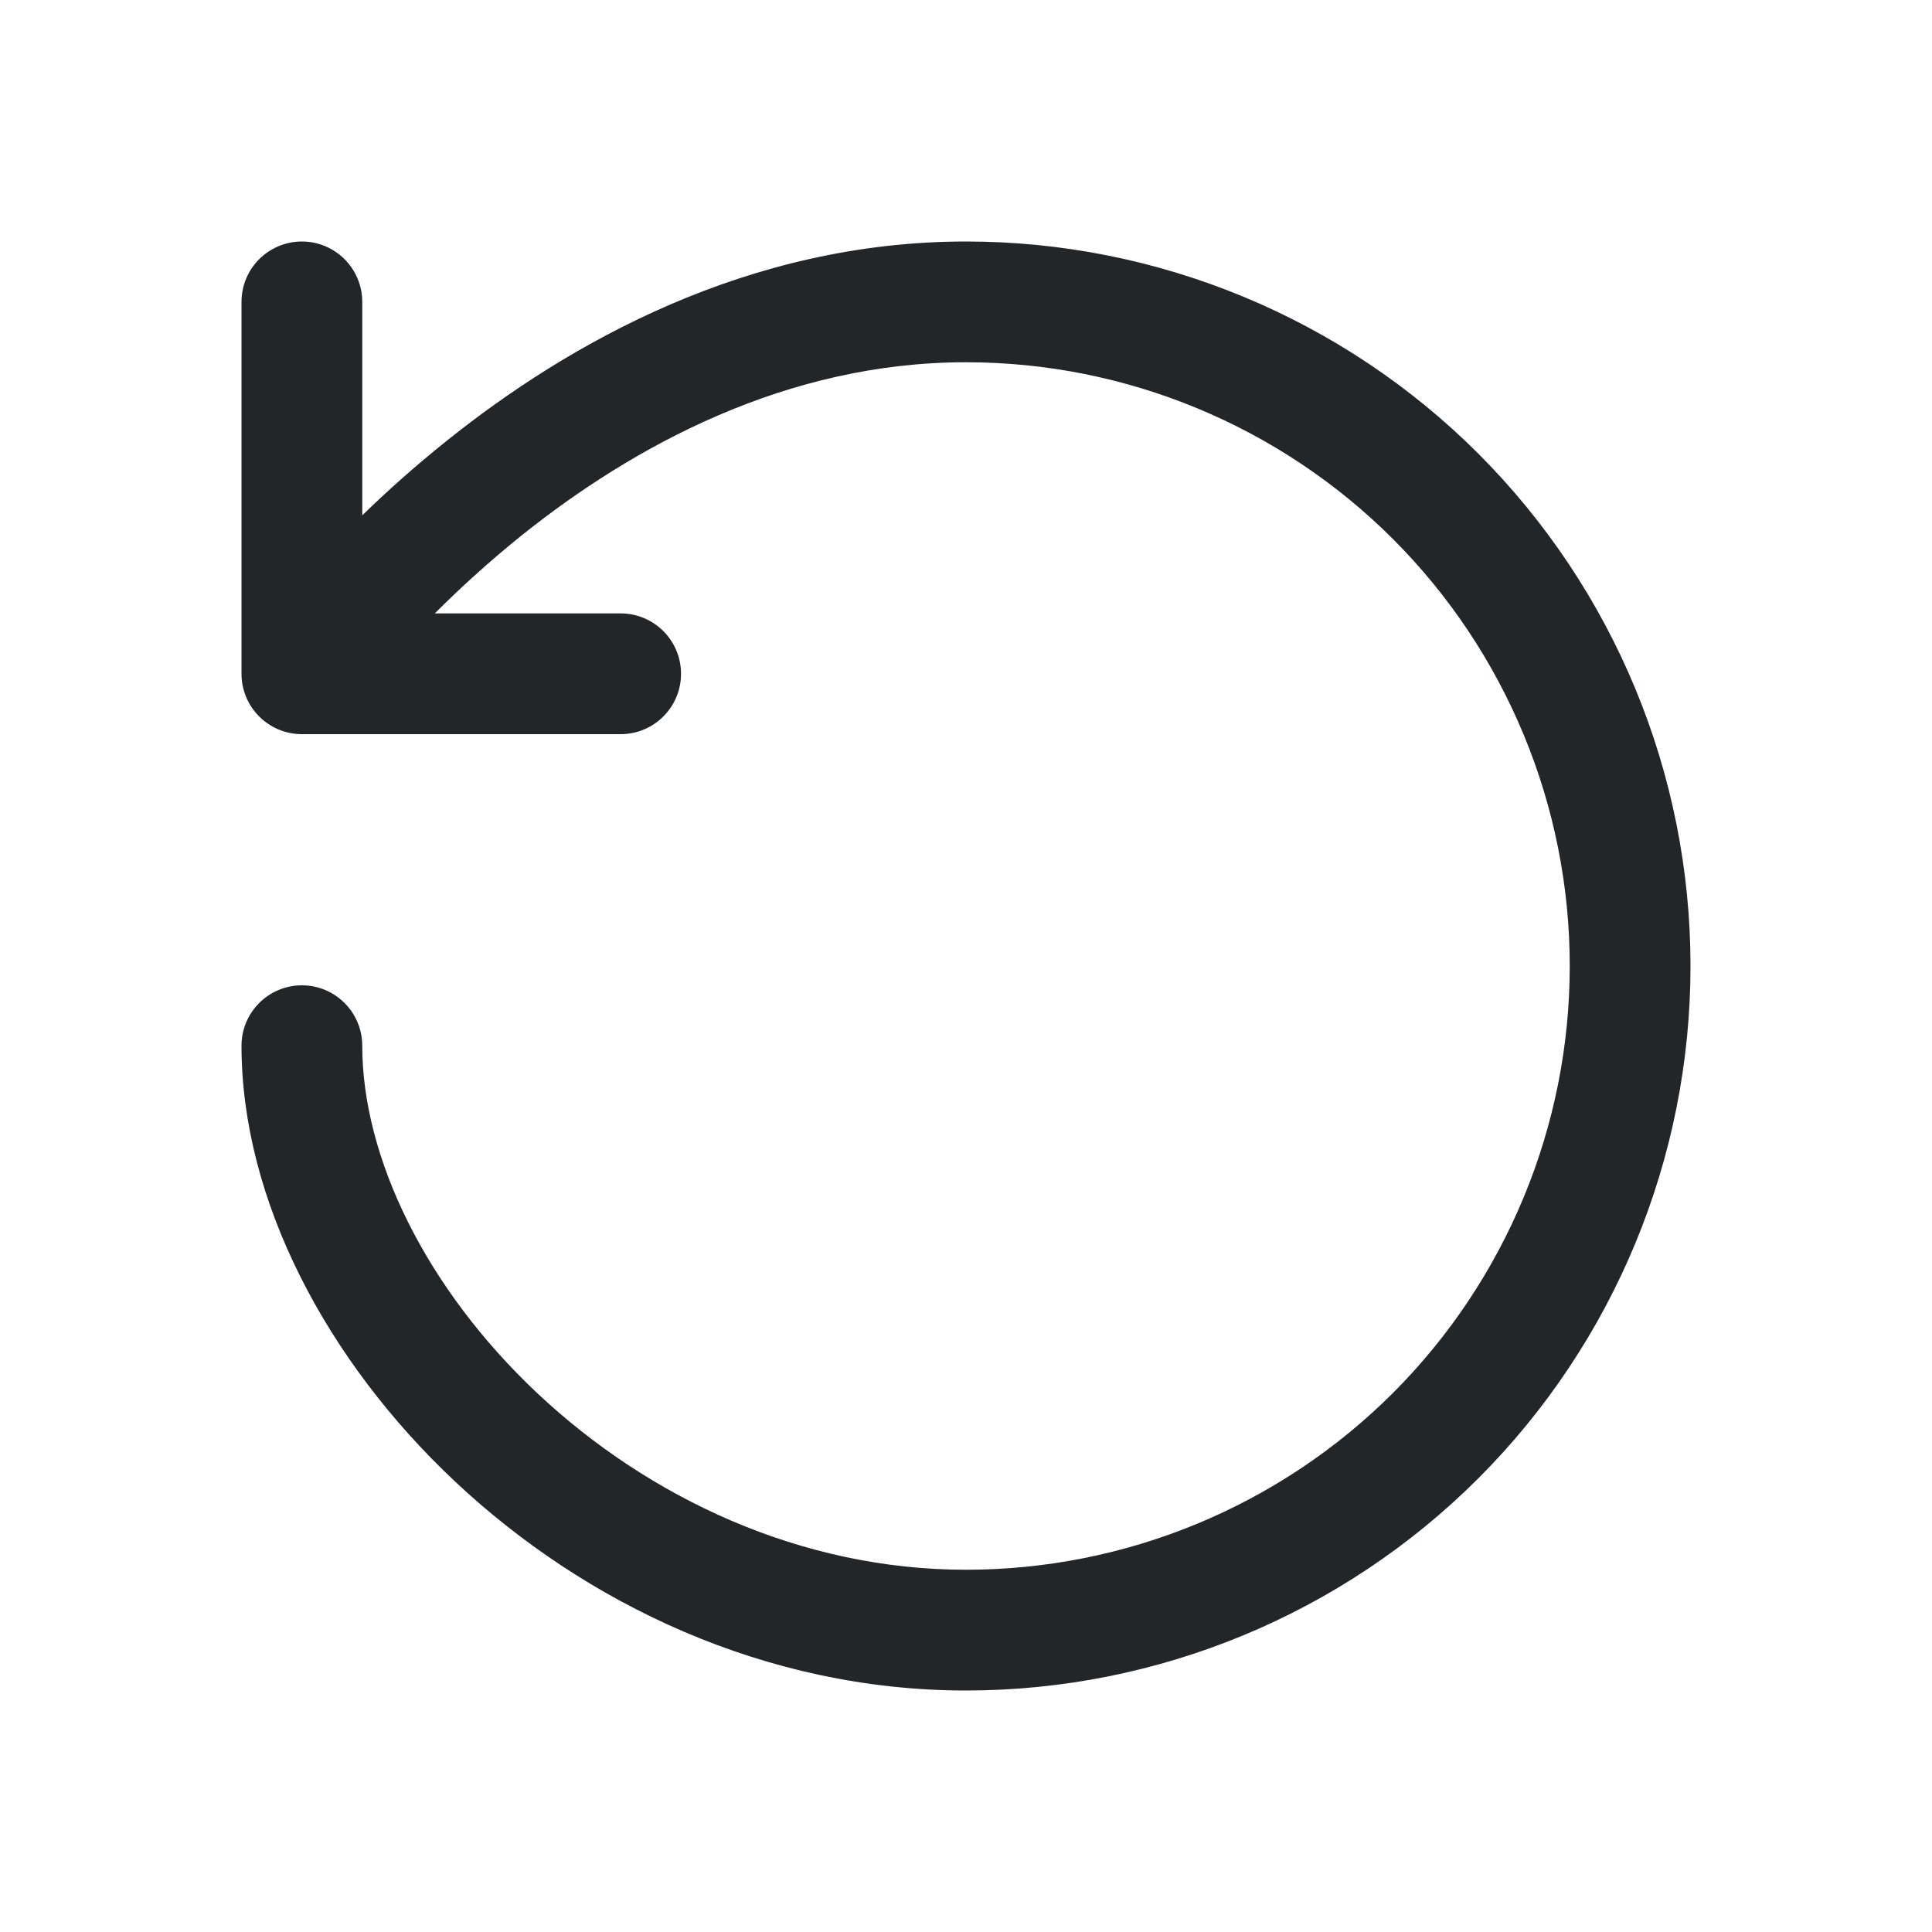
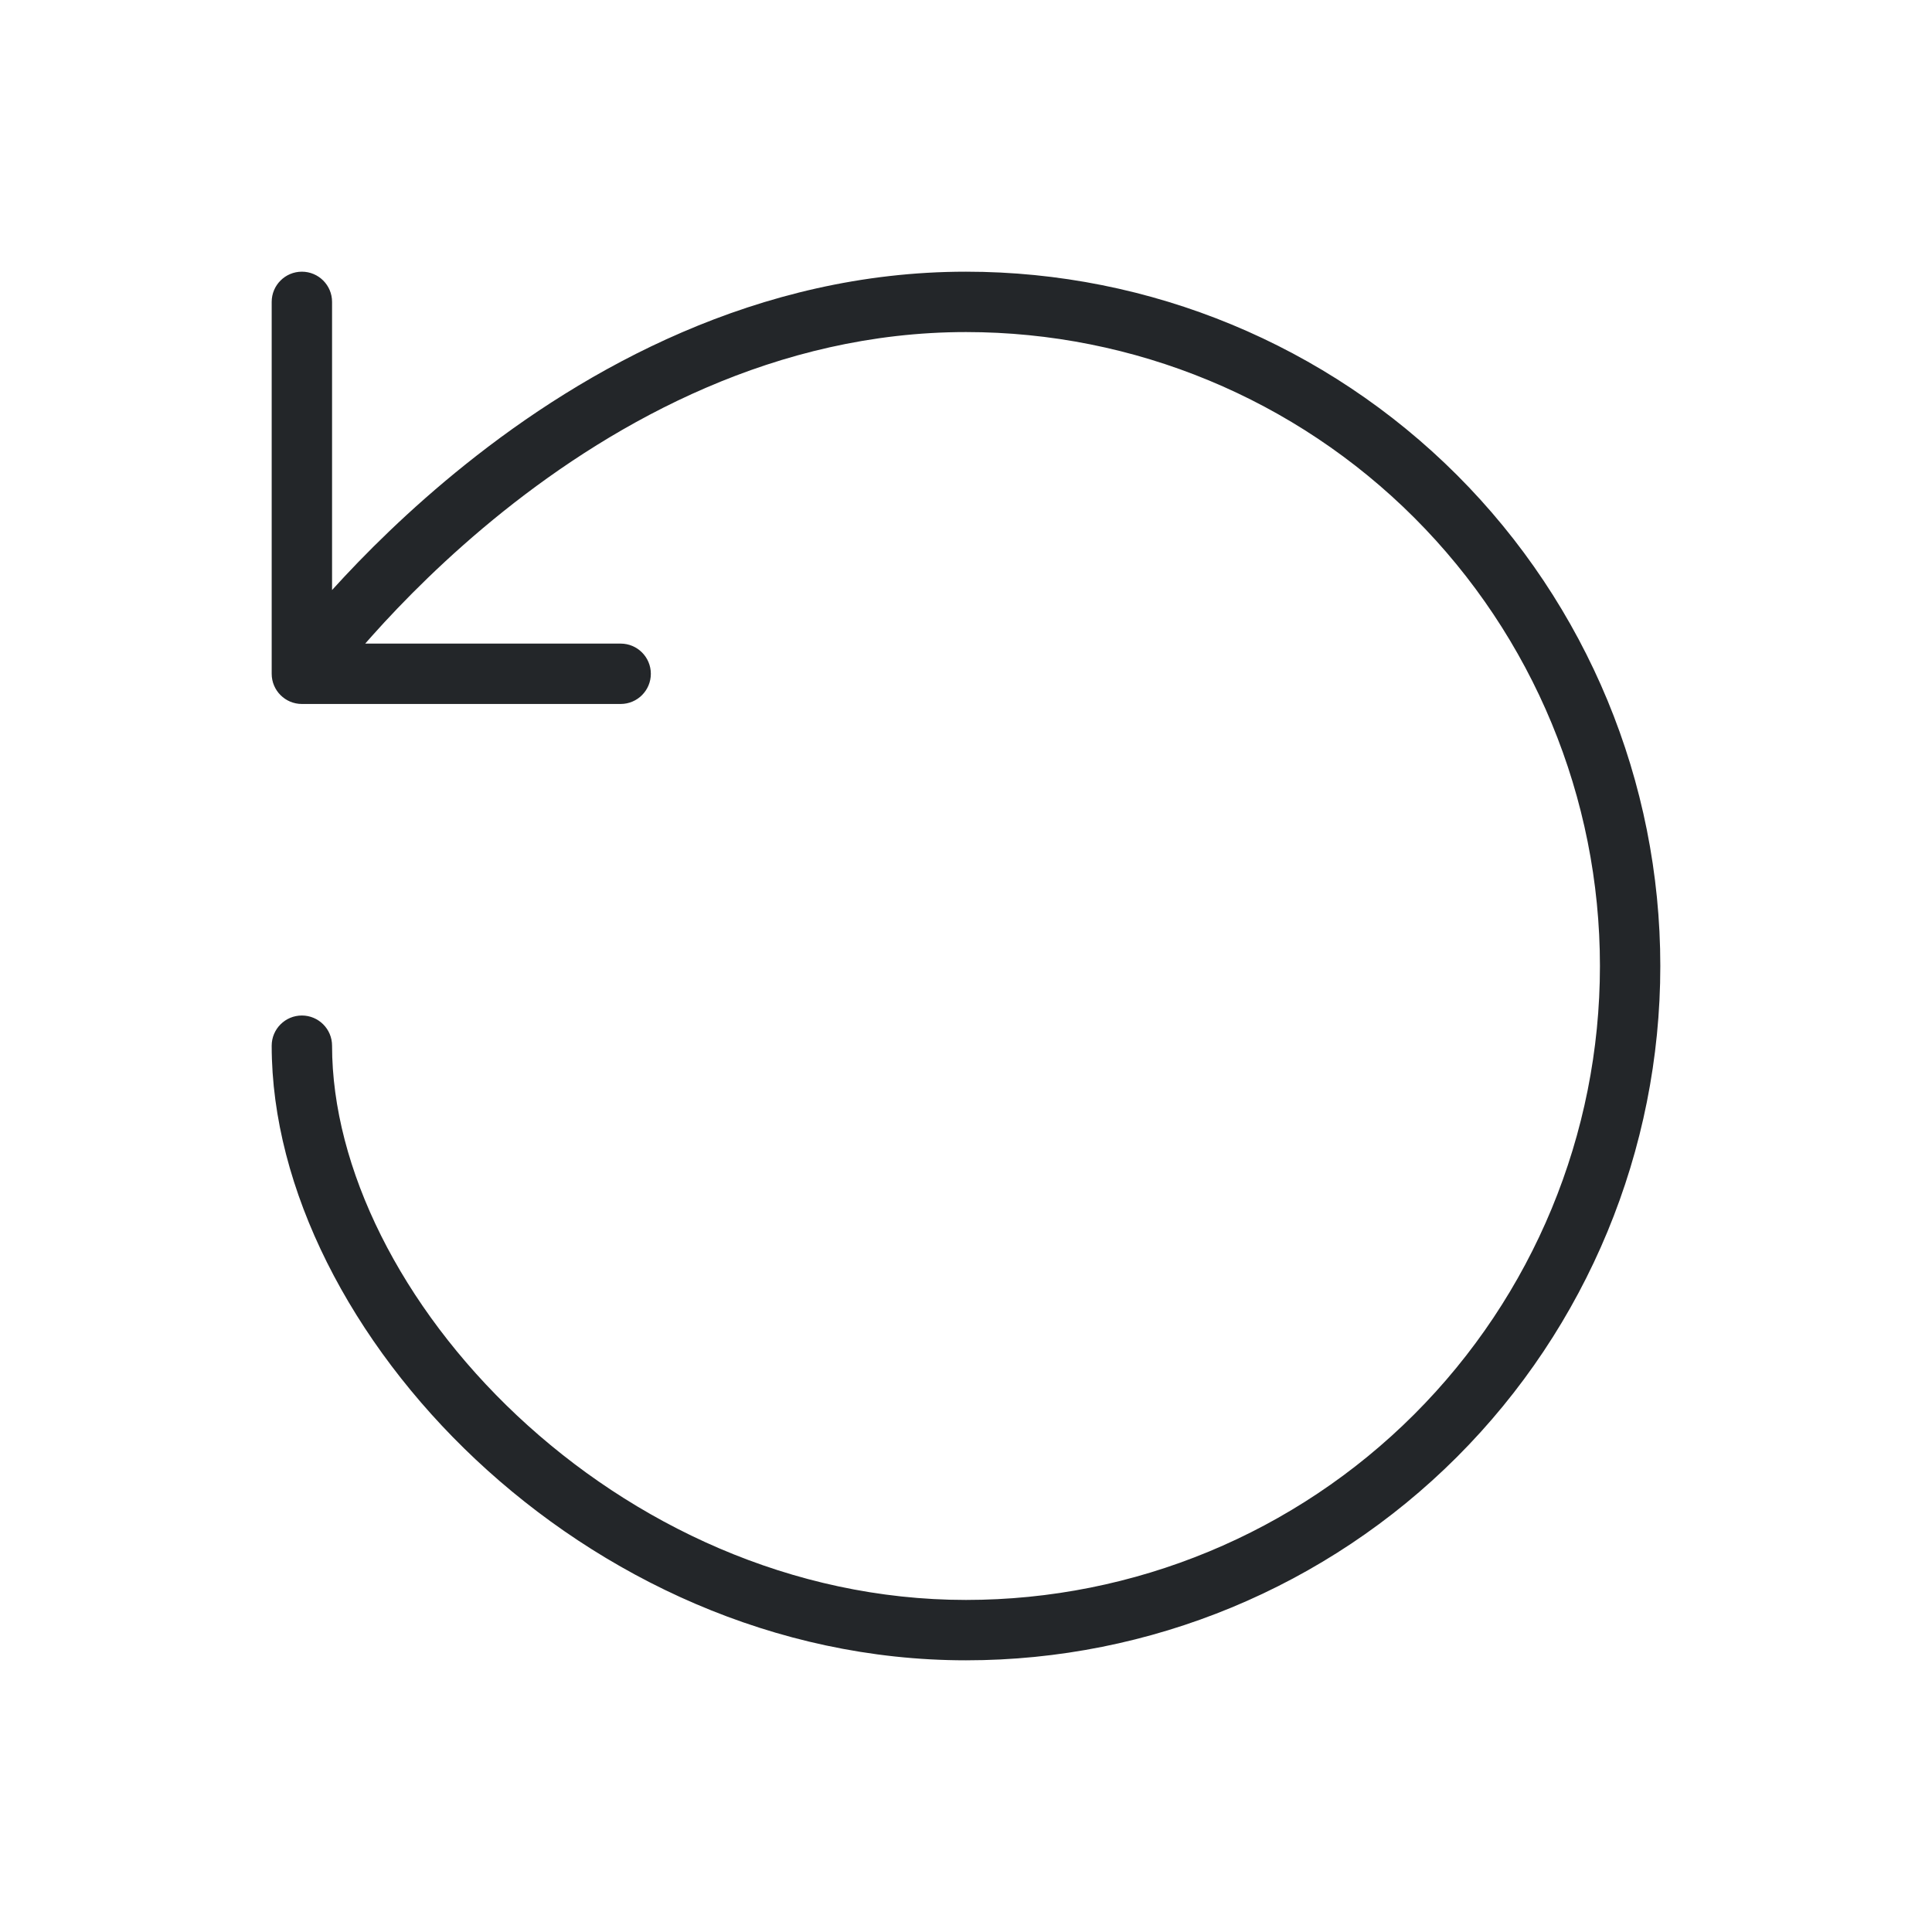
- <svg xmlns="http://www.w3.org/2000/svg" width="16" height="16" viewBox="0 0 16 16" fill="none">
-   <path fill-rule="evenodd" clip-rule="evenodd" d="M8 3C9.326 3 10.598 3.527 11.536 4.464C12.473 5.402 13 6.674 13 8C13 9.326 12.473 10.598 11.536 11.536C10.598 12.473 9.326 13 8 13C6.627 13 5.371 12.402 4.453 11.541C3.527 10.671 3 9.584 3 8.66C3 8.384 2.776 8.16 2.5 8.16C2.224 8.16 2 8.384 2 8.66C2 9.936 2.704 11.269 3.768 12.269C4.842 13.277 6.335 14 8 14C9.591 14 11.117 13.368 12.243 12.243C13.368 11.117 14 9.591 14 8C14 6.409 13.368 4.883 12.243 3.757C11.117 2.632 9.591 2 8 2C6.192 2 4.709 2.842 3.7 3.65C3.436 3.861 3.202 4.071 3 4.268V2.5C3 2.224 2.776 2 2.5 2C2.224 2 2 2.224 2 2.5V5.58C2 5.856 2.224 6.08 2.5 6.08H5.14C5.416 6.08 5.64 5.856 5.64 5.58C5.64 5.304 5.416 5.08 5.14 5.08H3.601C3.803 4.877 4.046 4.654 4.325 4.43C5.241 3.698 6.508 3 8 3Z" fill="#232629" />
+ <svg xmlns="http://www.w3.org/2000/svg" width="32" height="32" viewBox="0 0 32 32" fill="none">
+   <path fill-rule="evenodd" clip-rule="evenodd" d="M16 5.5C18.785 5.5 21.456 6.606 23.425 8.575C25.394 10.544 26.5 13.215 26.5 16C26.5 18.785 25.394 21.456 23.425 23.425C21.456 25.394 18.785 26.5 16 26.5C13.109 26.5 10.477 25.242 8.564 23.446C6.643 21.641 5.5 19.345 5.5 17.32C5.5 17.044 5.276 16.82 5 16.82C4.724 16.82 4.5 17.044 4.5 17.32C4.5 19.695 5.819 22.239 7.879 24.174C9.948 26.117 12.816 27.5 16 27.5C19.05 27.5 21.975 26.288 24.132 24.132C26.288 21.975 27.5 19.05 27.5 16C27.5 12.95 26.288 10.025 24.132 7.868C21.975 5.712 19.05 4.5 16 4.5C12.542 4.5 9.684 6.112 7.713 7.69C6.774 8.441 6.027 9.191 5.5 9.773V5C5.5 4.724 5.276 4.5 5 4.5C4.724 4.5 4.5 4.724 4.5 5V11.16C4.5 11.436 4.724 11.66 5 11.66H10.28C10.556 11.66 10.78 11.436 10.78 11.16C10.78 10.884 10.556 10.66 10.28 10.66H6.049C6.086 10.618 6.124 10.575 6.164 10.53C6.665 9.969 7.401 9.219 8.337 8.47C10.216 6.968 12.858 5.5 16 5.5Z" fill="#232629" />
</svg>
